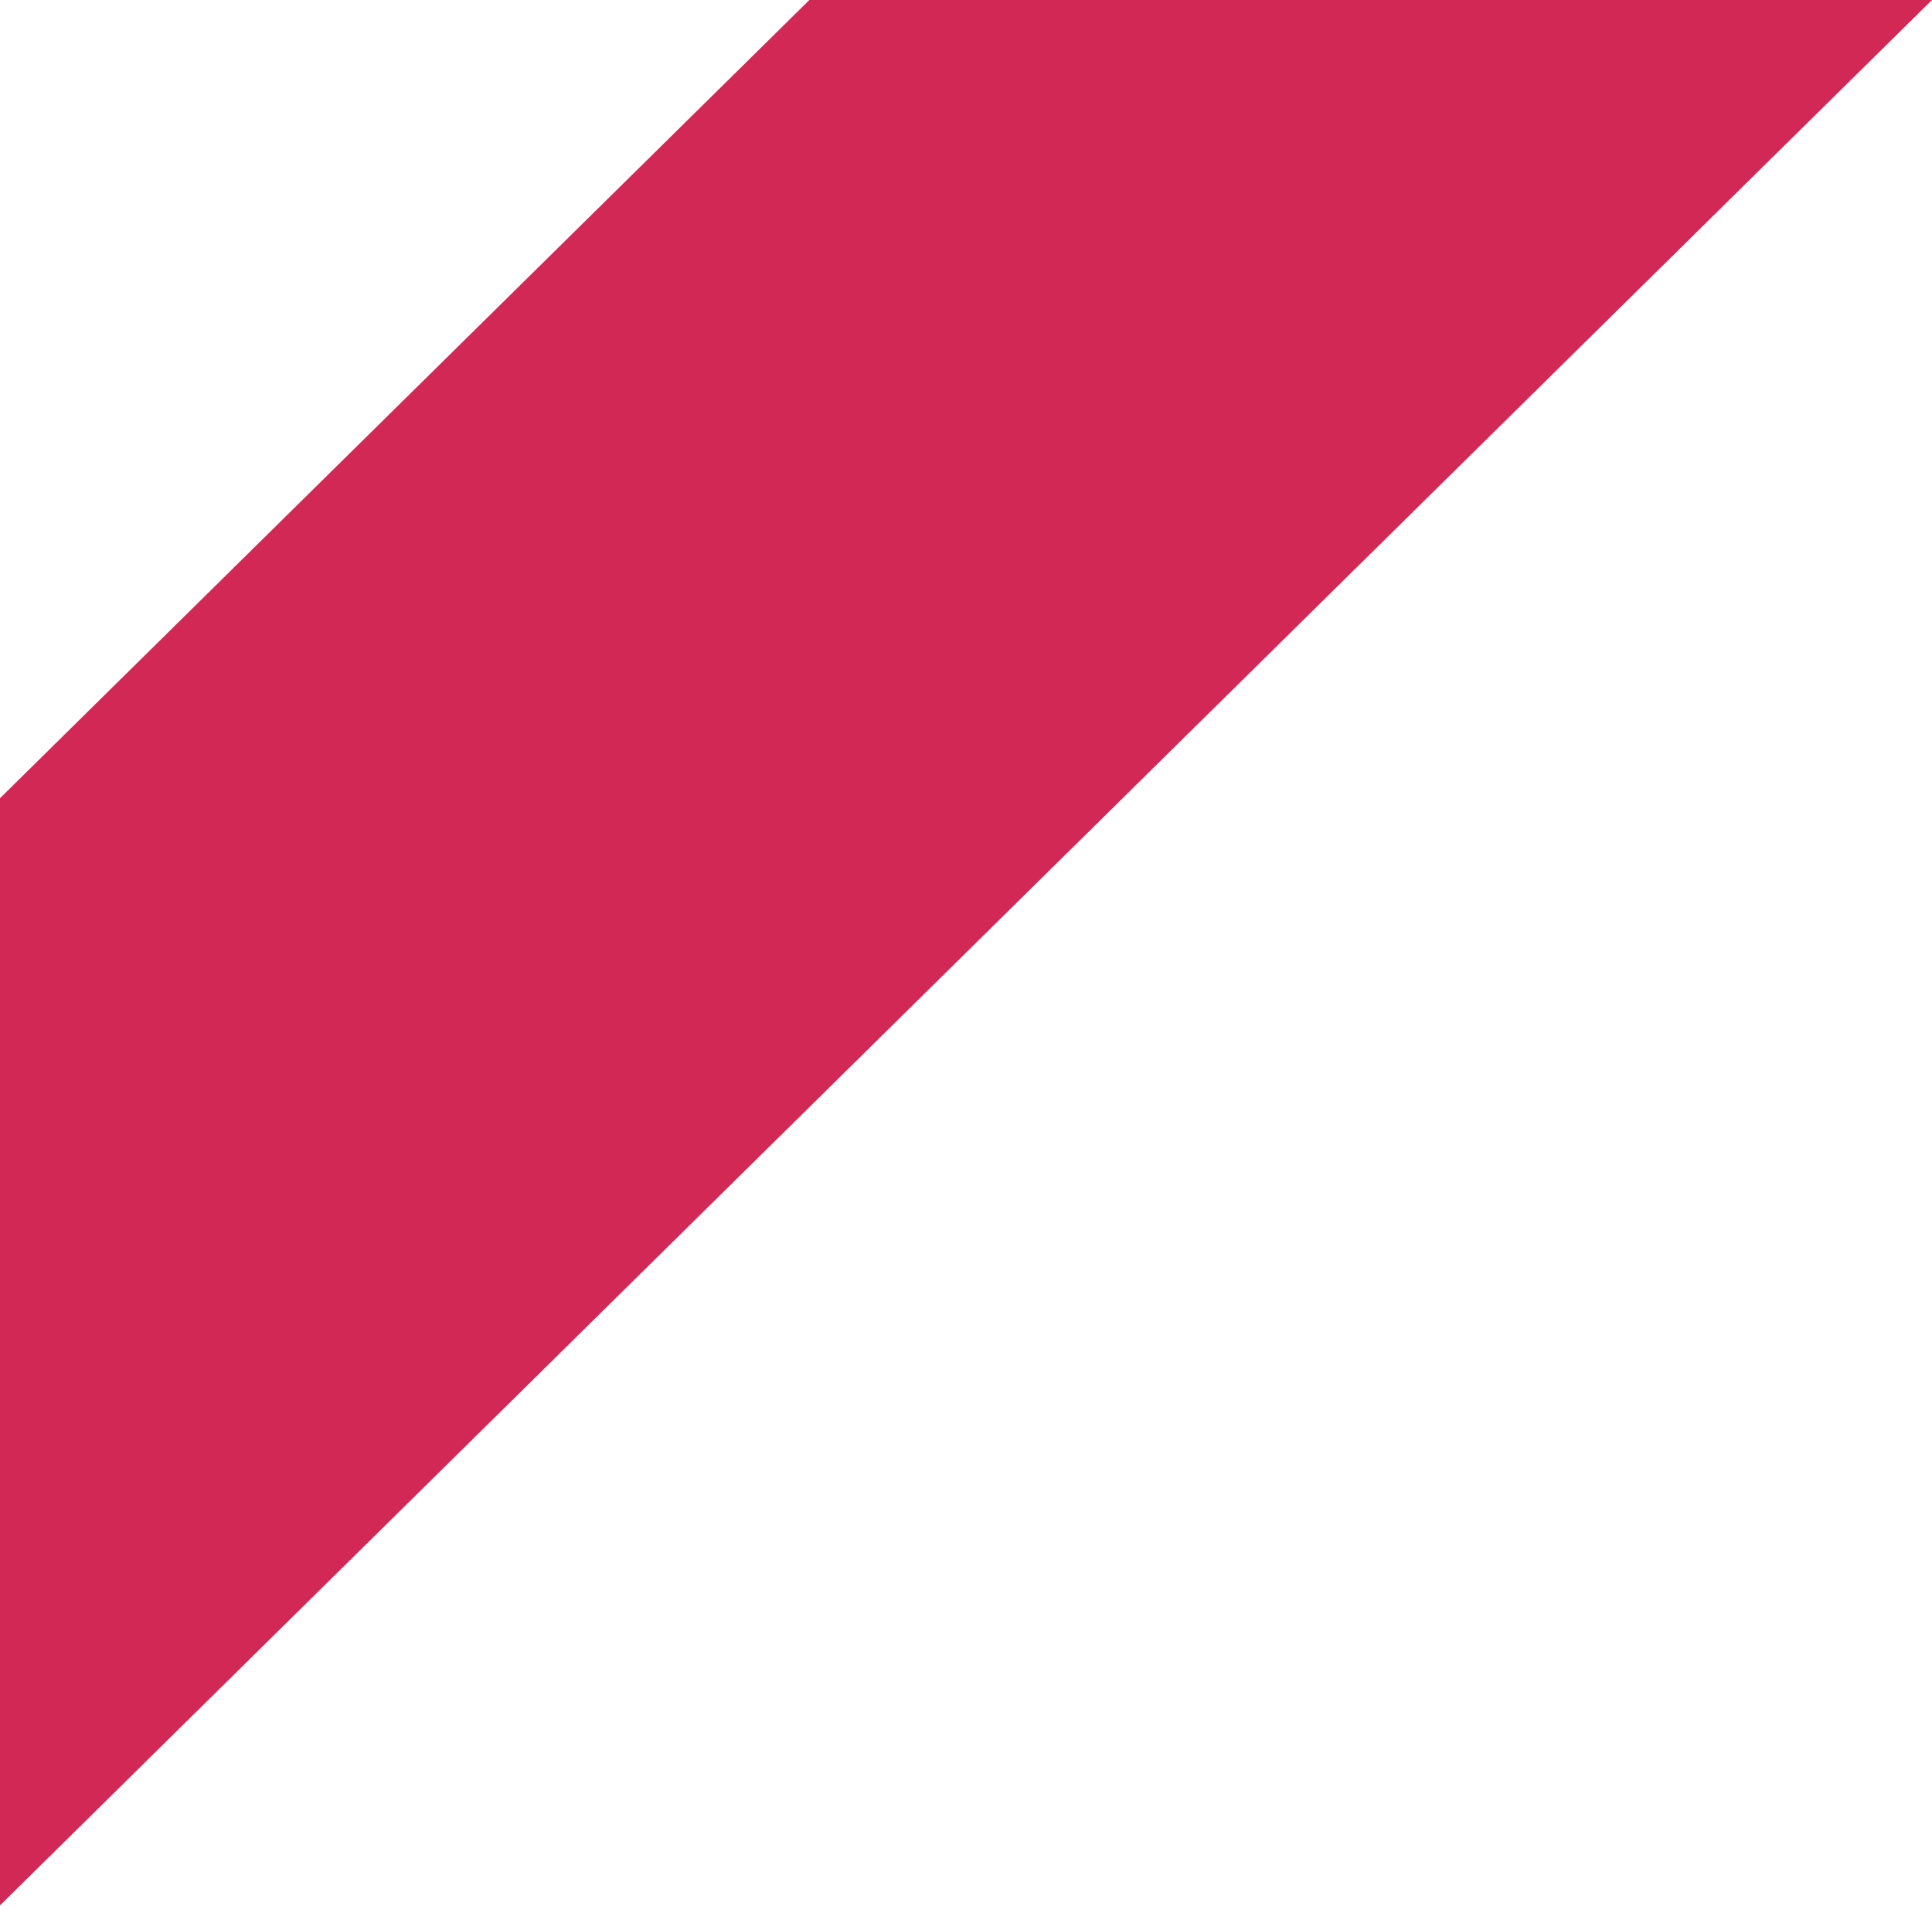
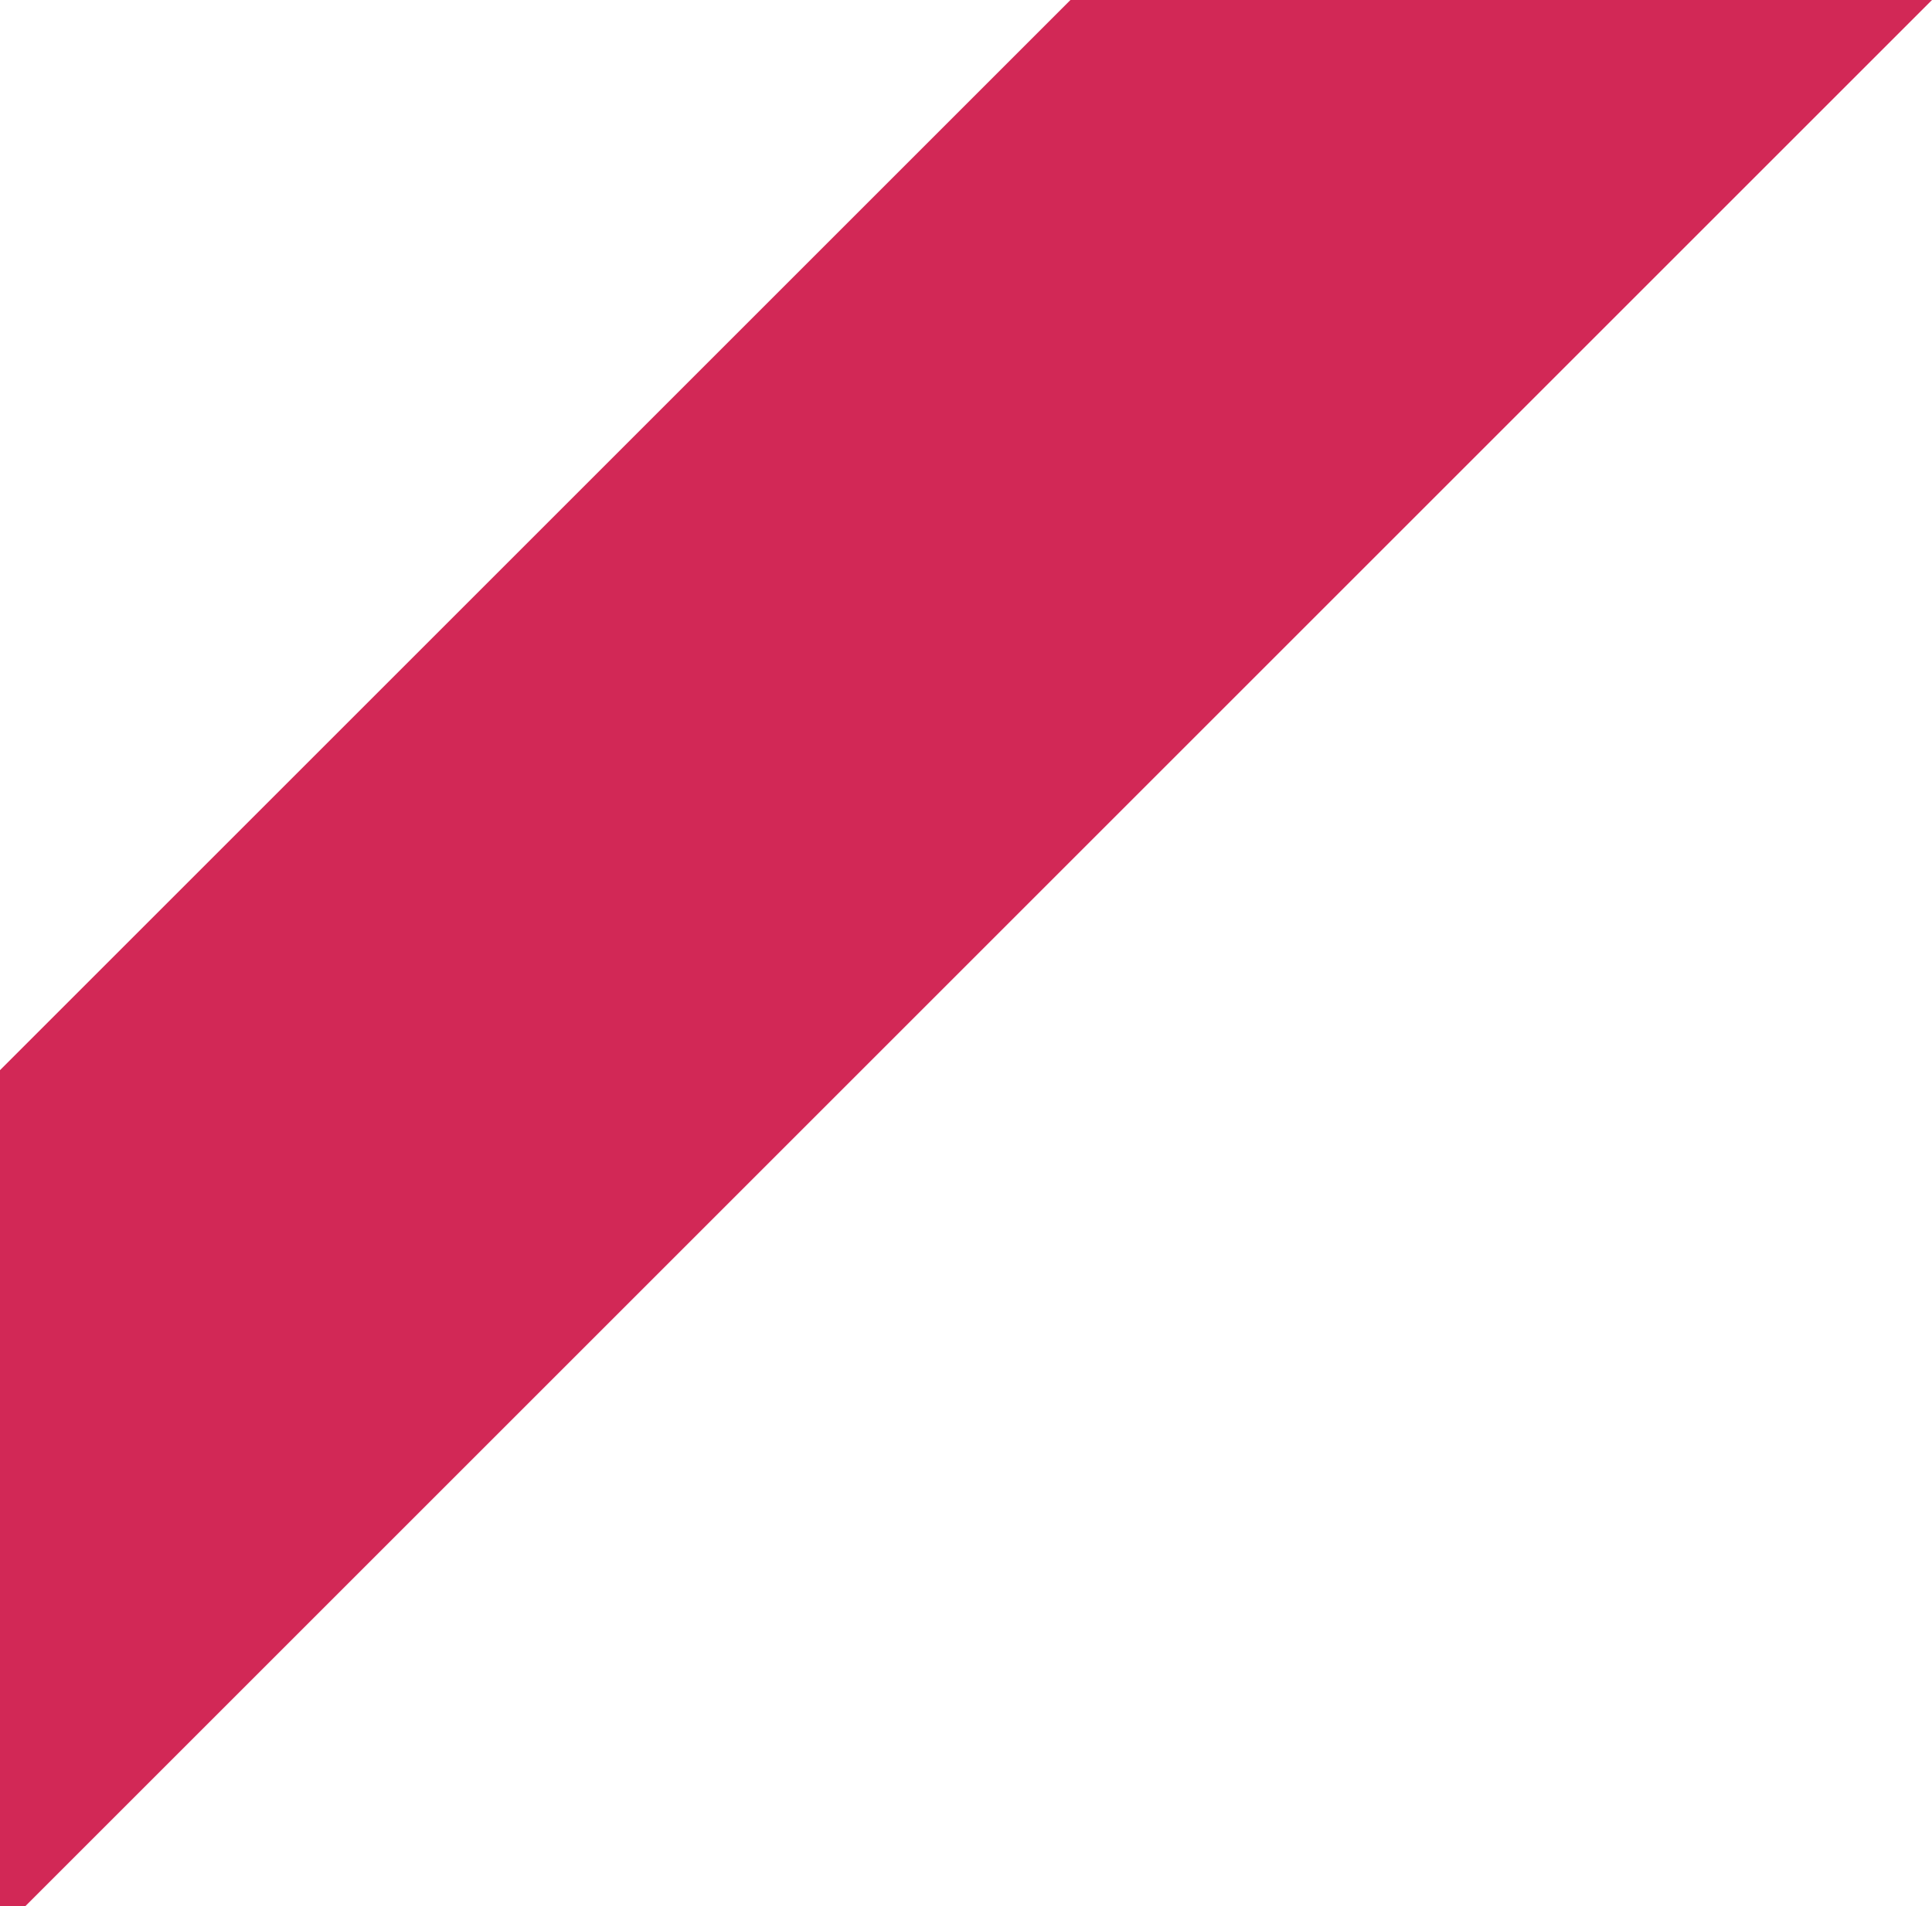
<svg xmlns="http://www.w3.org/2000/svg" version="1.1" id="Layer_1" x="0px" y="0px" width="74px" height="73px" viewBox="0 0 74 73" enable-background="new 0 0 74 73" xml:space="preserve">
-   <polygon fill="#D22856" points="31,0 0,30.581 0,73 74,0 " />
+   <path d="M74 0L37 37L0 74V41L41 0H74Z" fill="#D22856" />
</svg>
